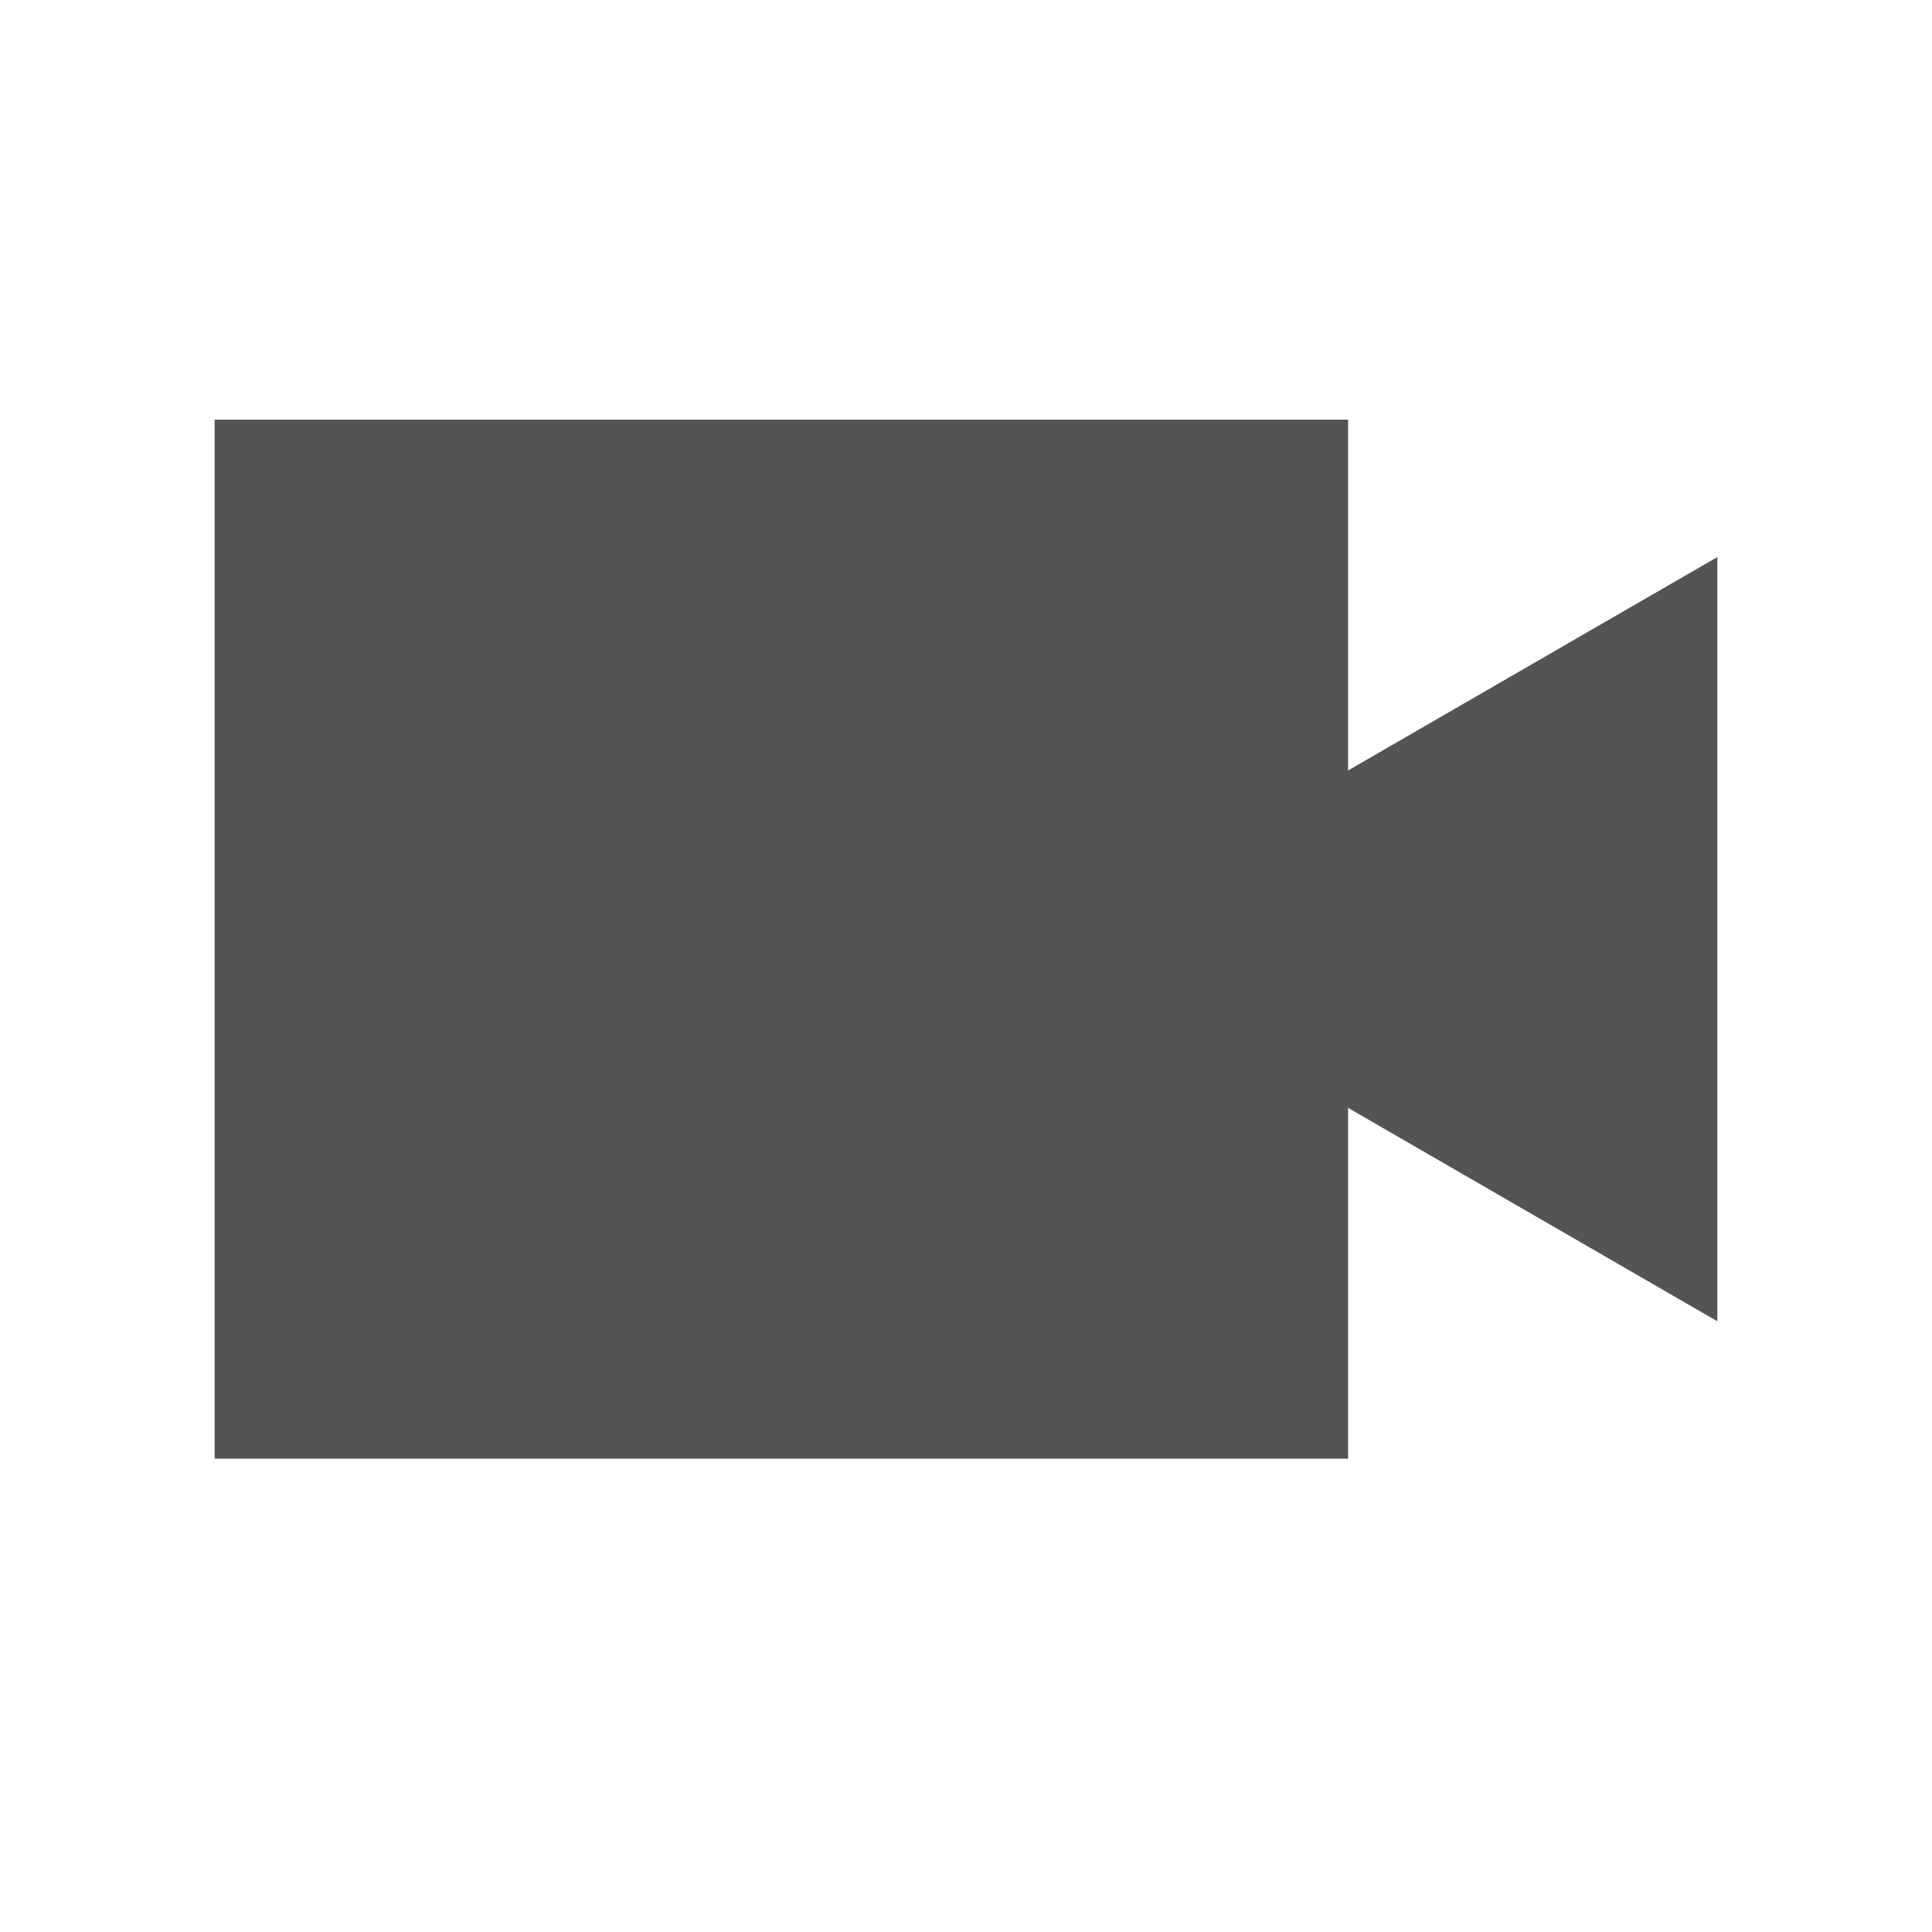
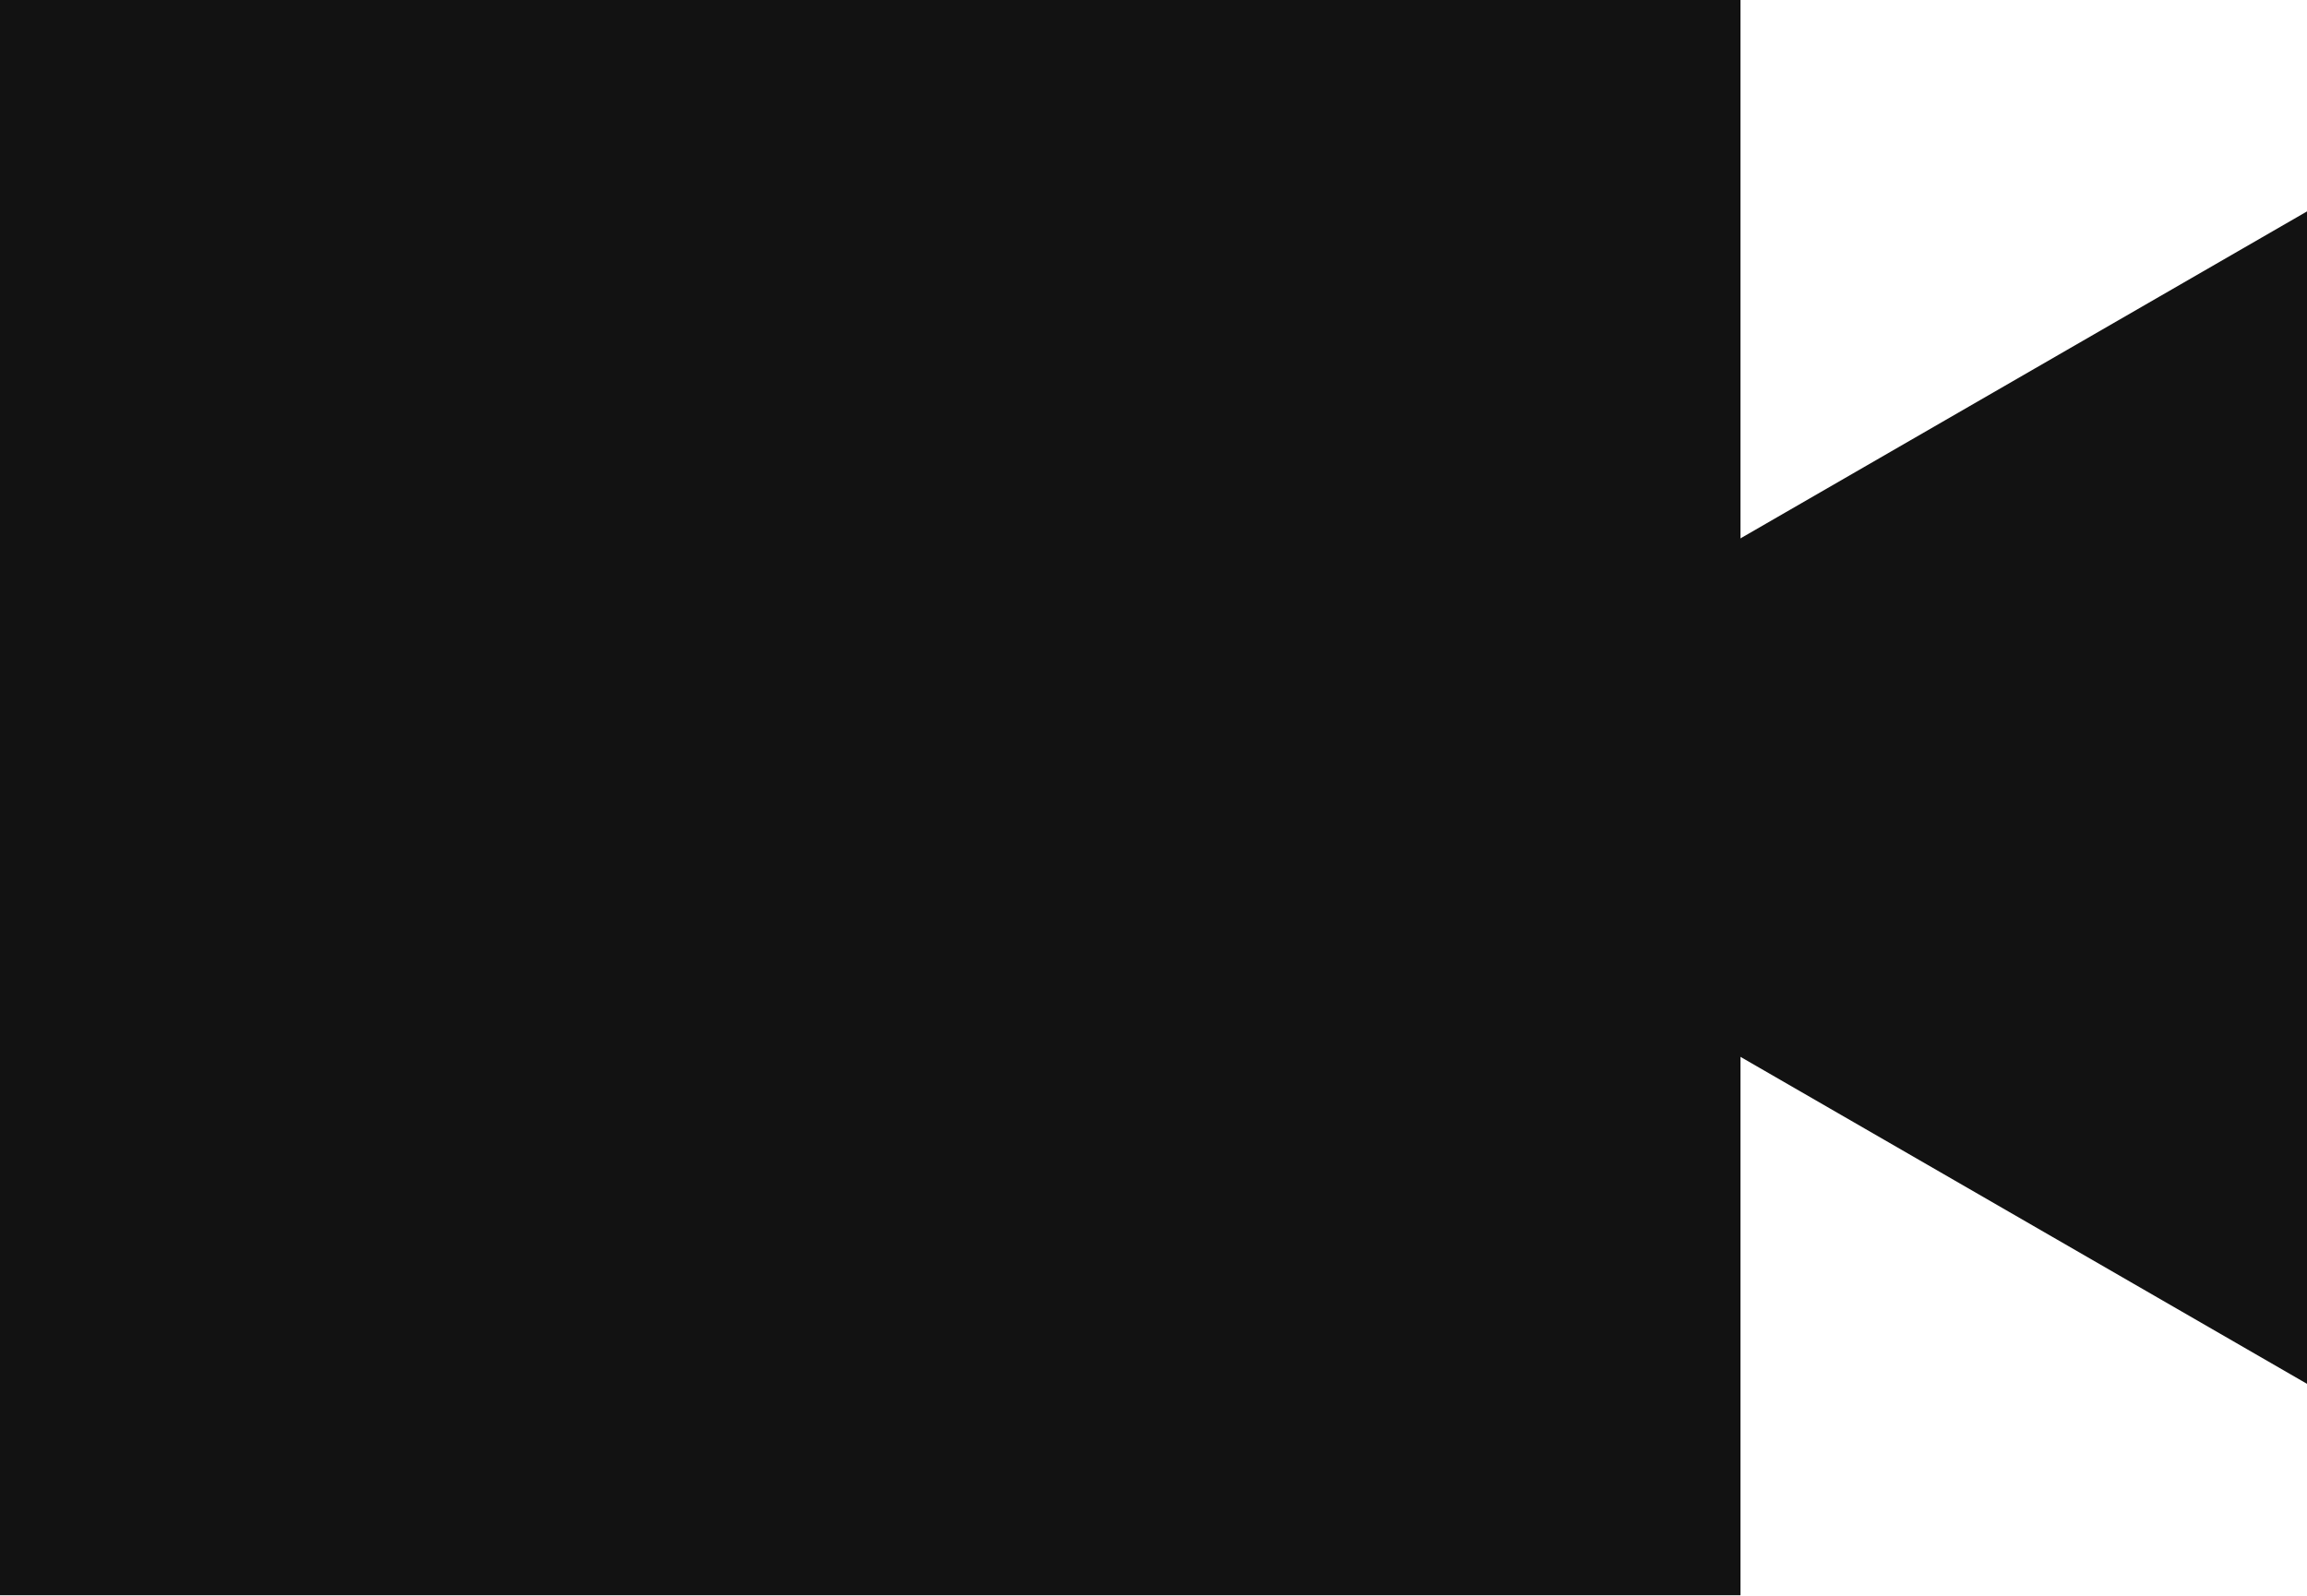
- <svg xmlns="http://www.w3.org/2000/svg" id="video" viewBox="0 0 18 18">
+ <svg xmlns="http://www.w3.org/2000/svg" viewBox="0 0 36 24.9">
  <defs>
-     <style>.cls-1{fill:#535454;}</style>
+     <style>.e2892d97-e047-4307-bee8-5164af79aee8{fill:#121212;}</style>
  </defs>
-   <g id="_Group_" data-name="&lt;Group&gt;">
-     <rect id="_Rectangle_" data-name="&lt;Rectangle&gt;" class="cls-1" x="2" y="3.91" width="10.56" height="9.68" />
-     <polygon id="_Path_" data-name="&lt;Path&gt;" class="cls-1" points="16 12.31 9.84 8.75 16 5.19 16 12.31" />
+   <g id="e8523560-1e38-4a41-a1b8-21fcf49c8672" data-name="Layer 2">
+     <g id="f53b527a-a5f5-47e6-a7e5-0029b3b70b6e" data-name="video">
+       <rect class="e2892d97-e047-4307-bee8-5164af79aee8" width="27.16" height="24.9" />
+       <polygon class="e2892d97-e047-4307-bee8-5164af79aee8" points="36 21.6 20.15 12.45 36 3.3 36 21.6" />
+     </g>
  </g>
</svg>
